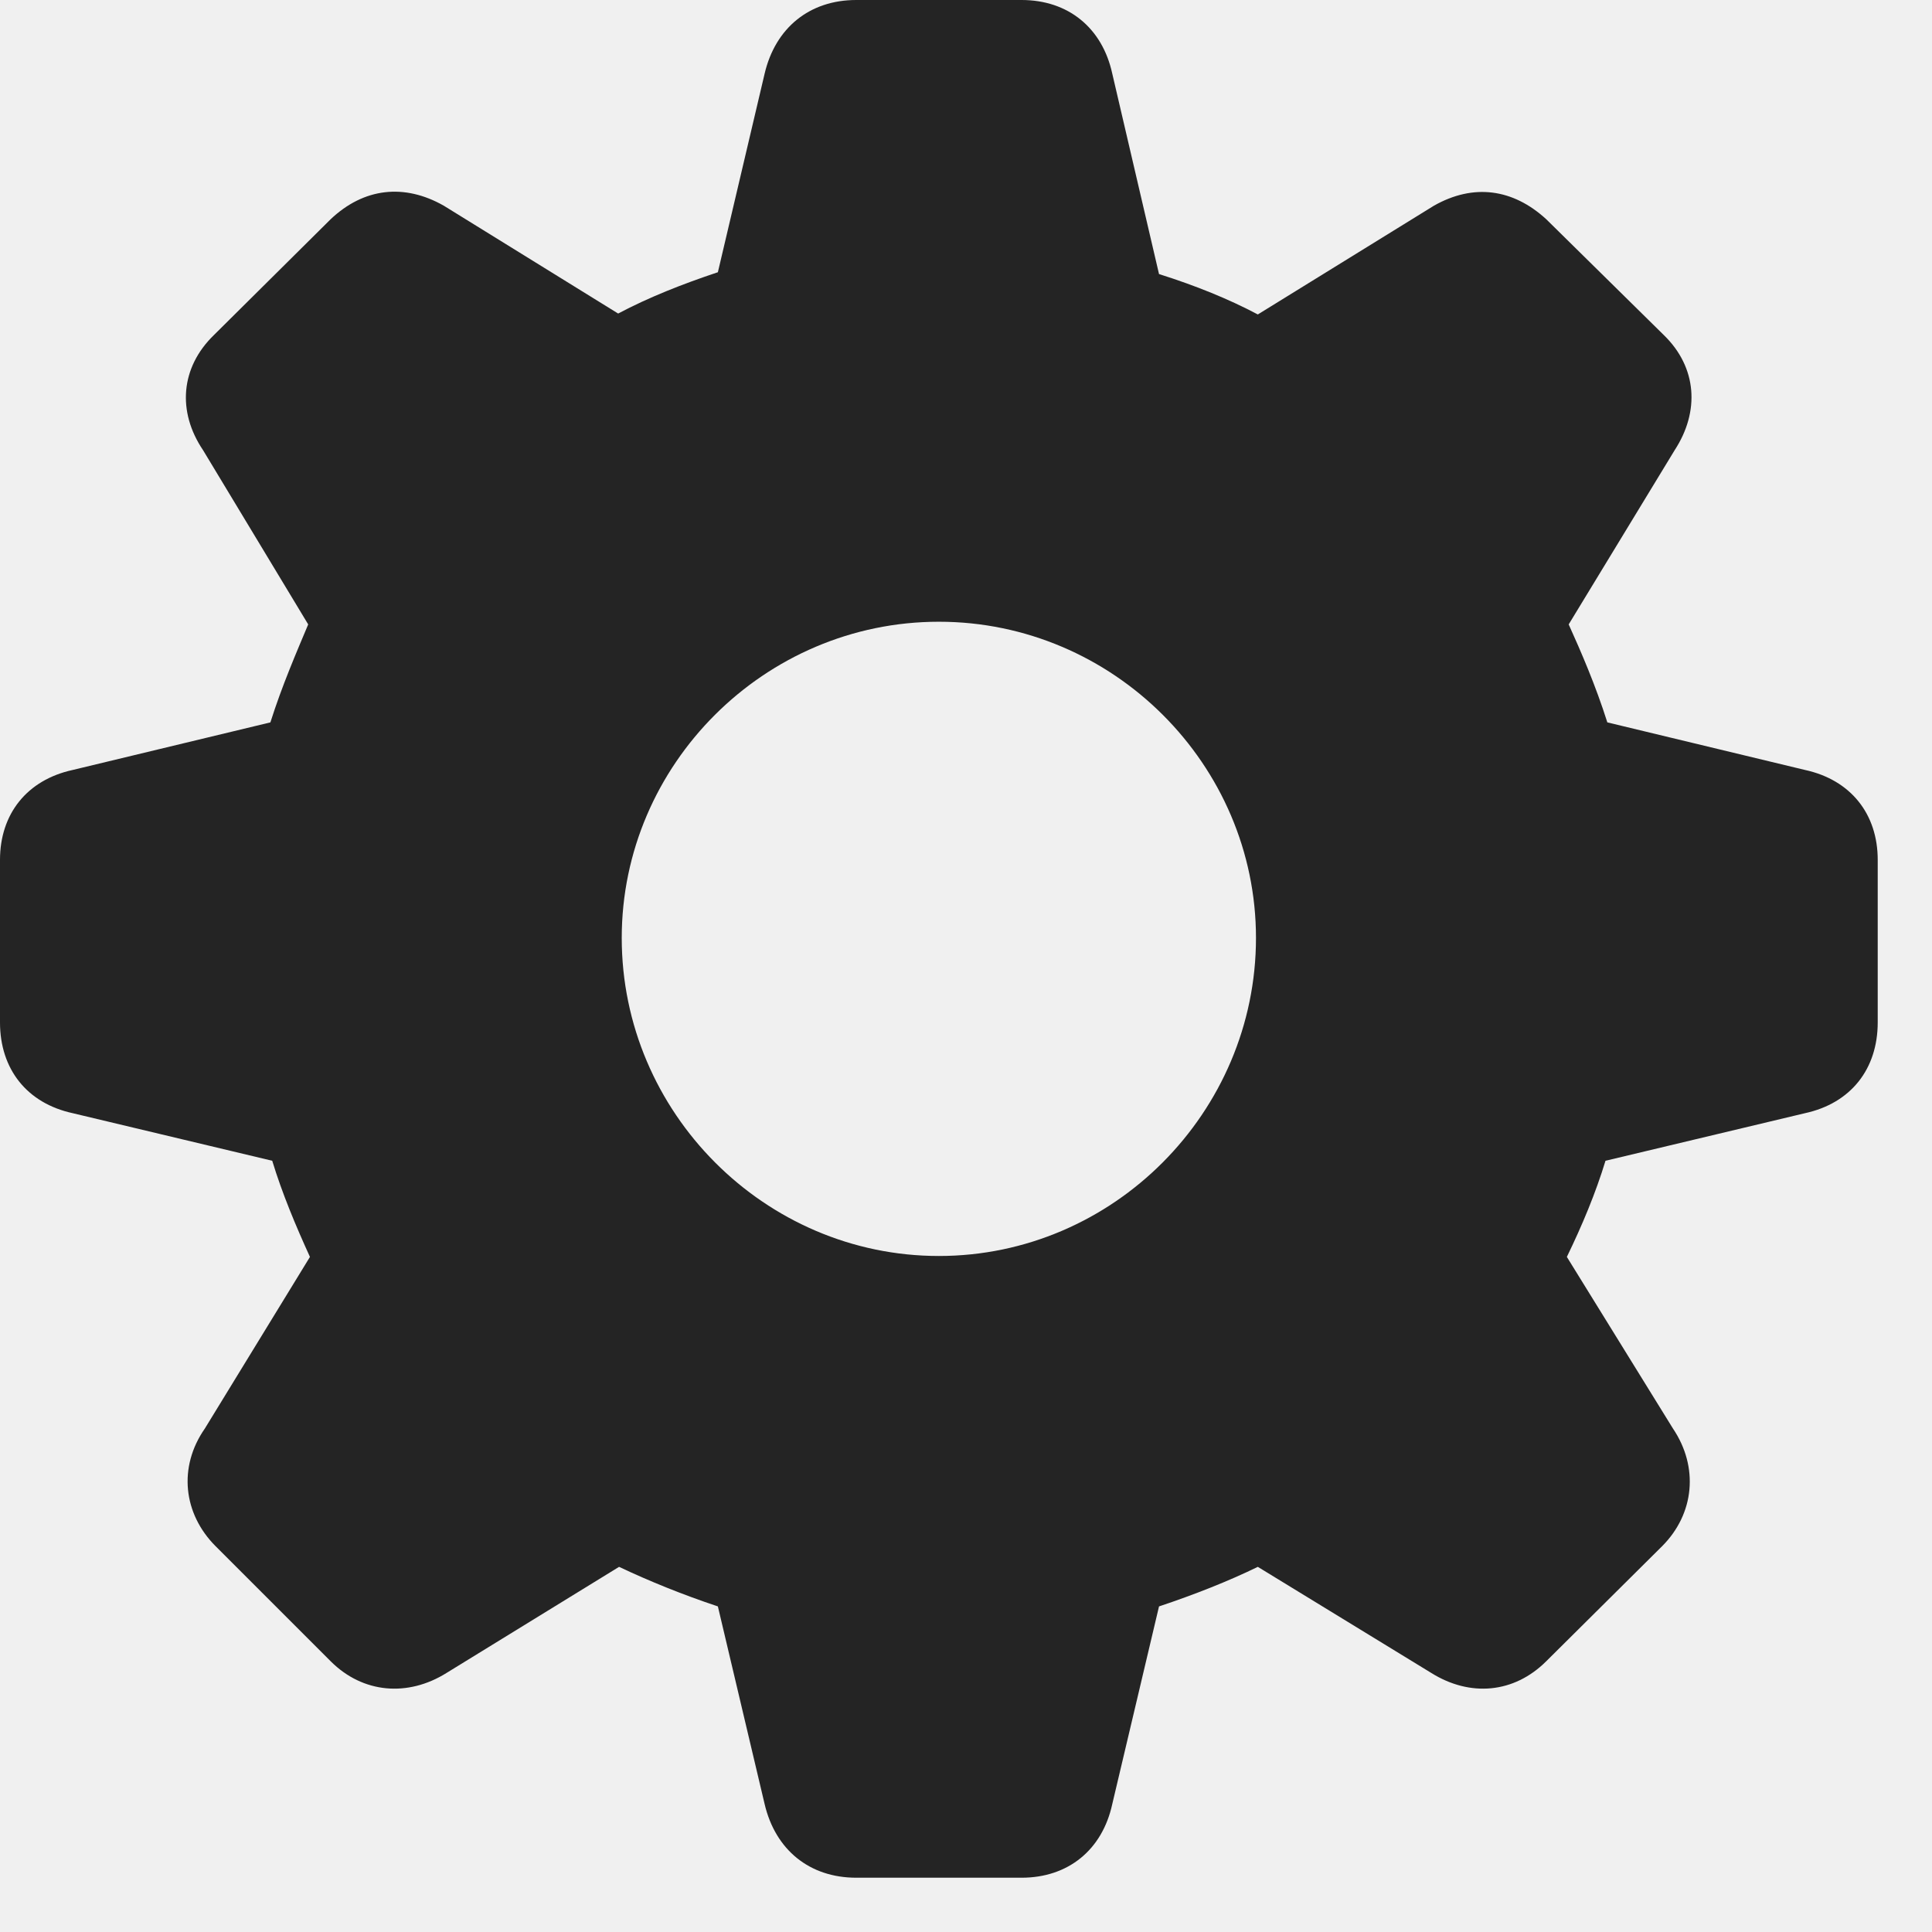
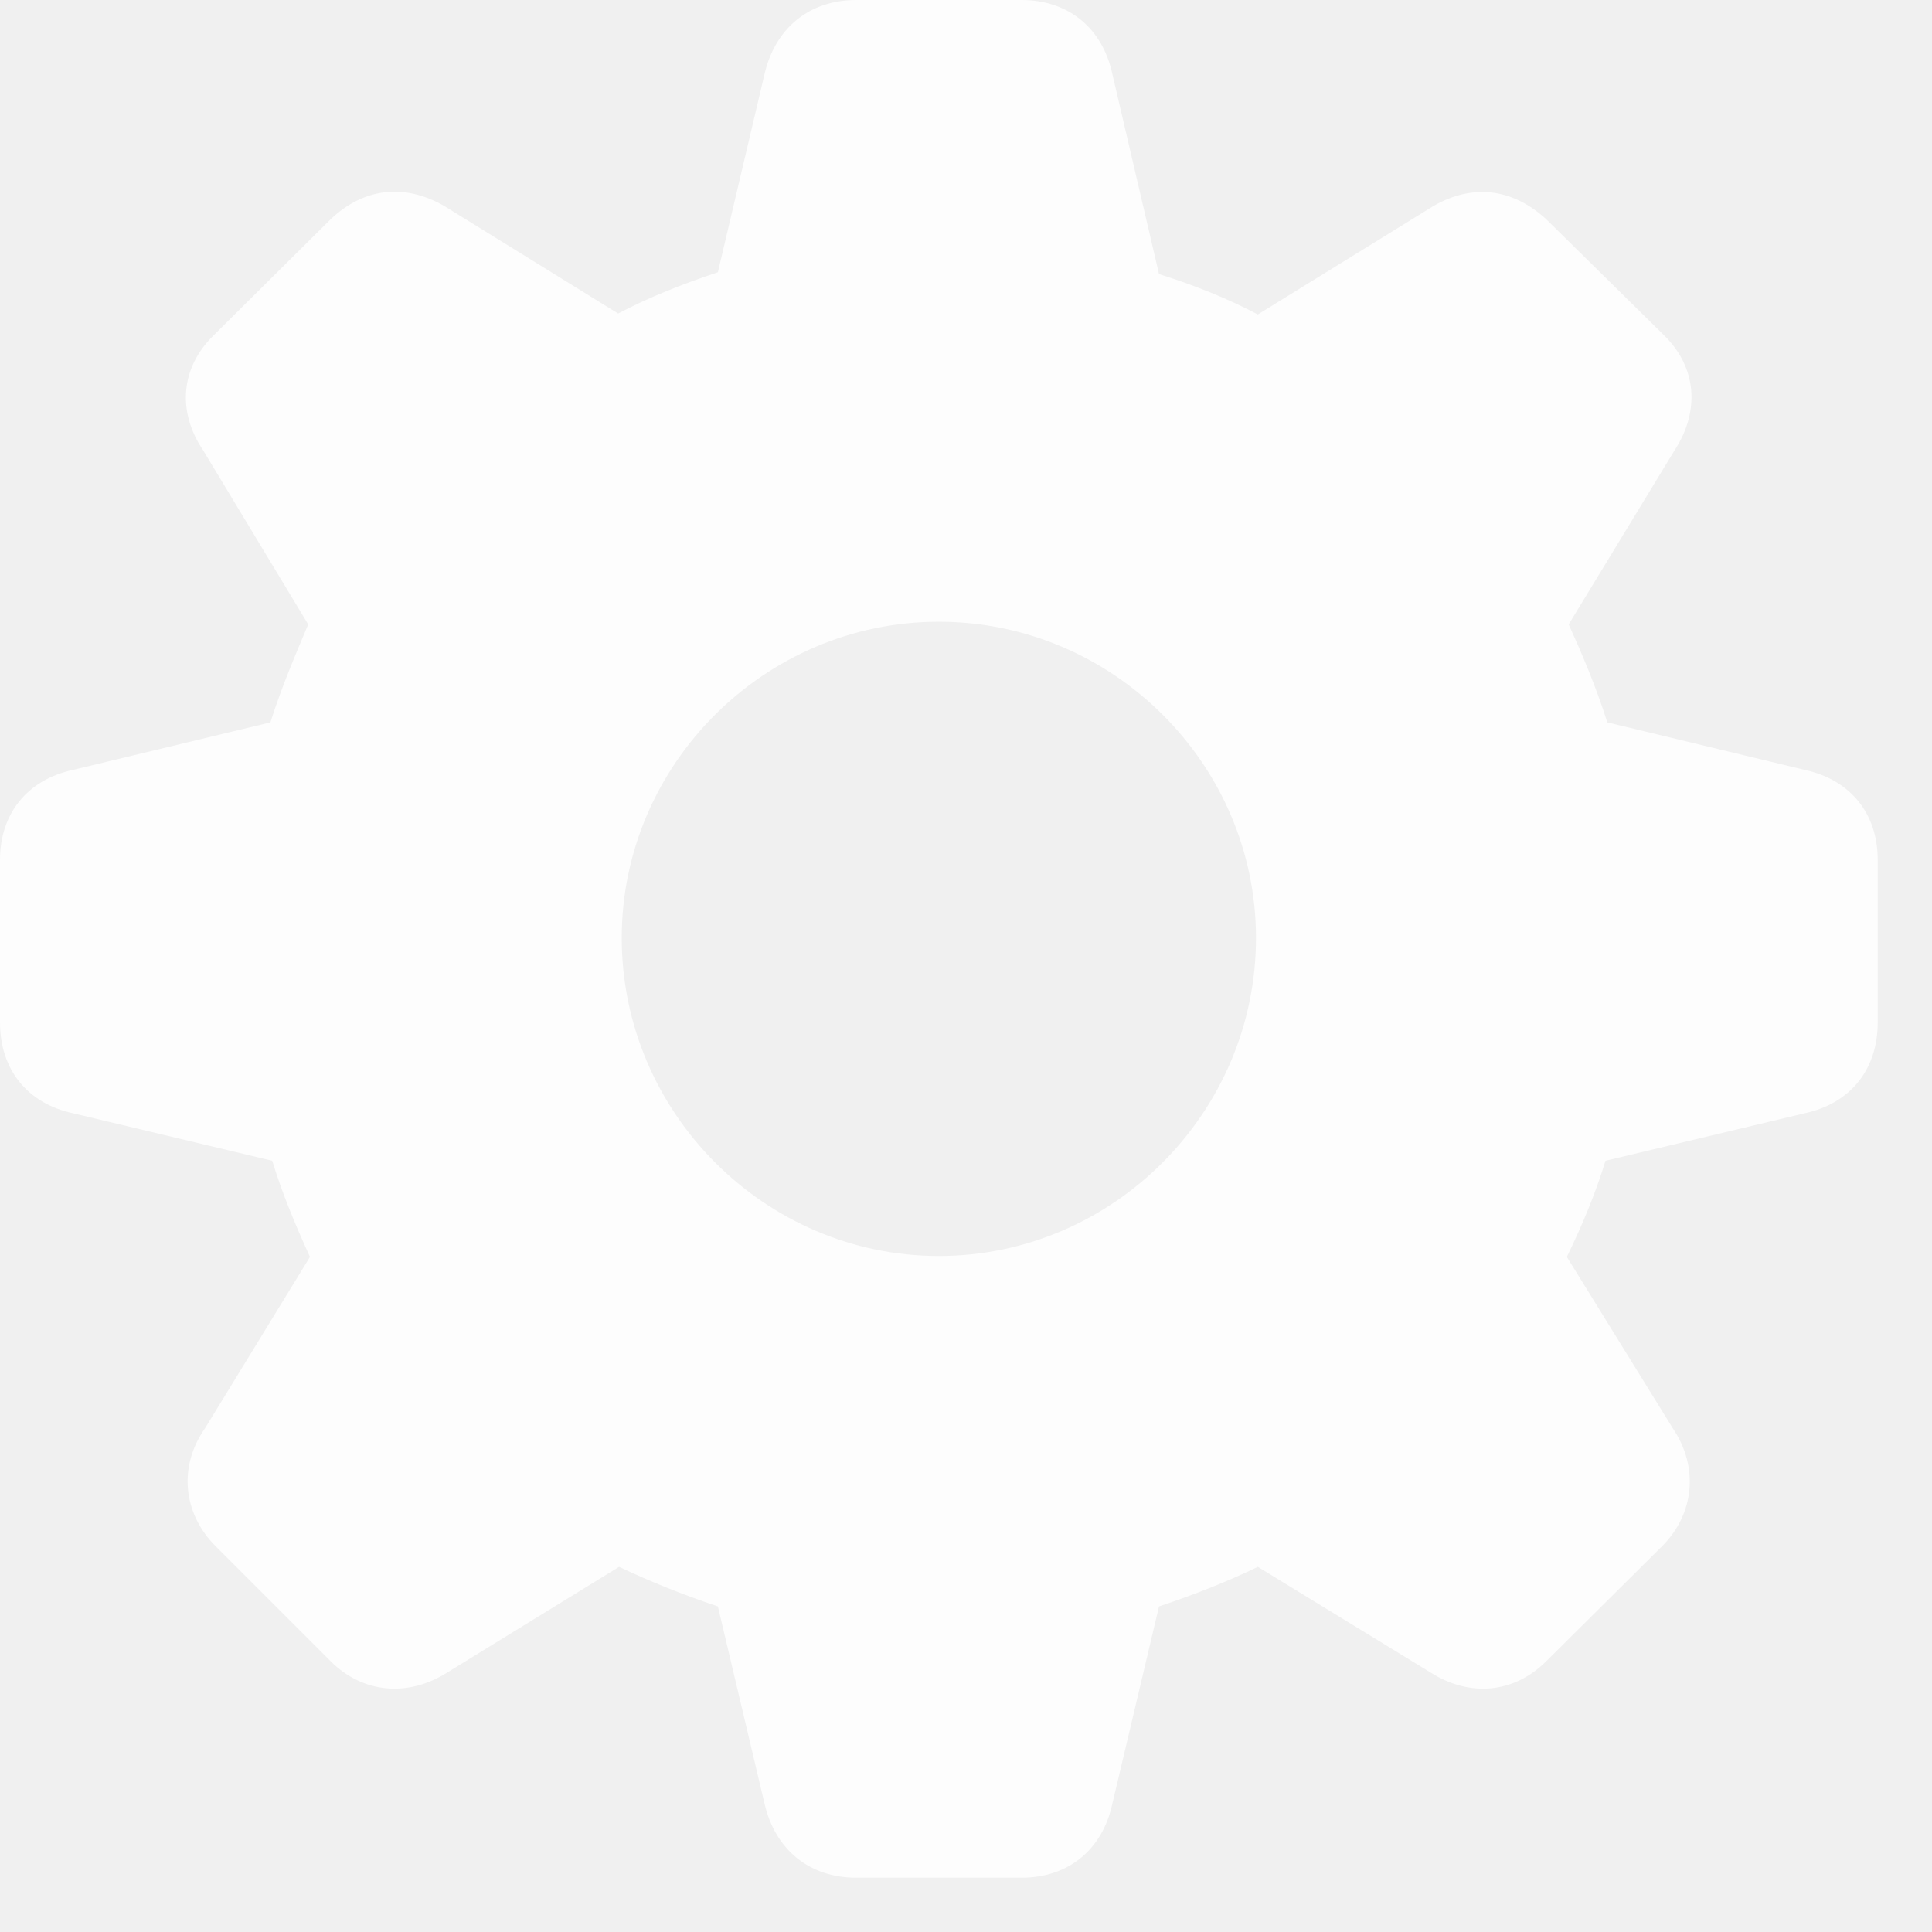
<svg xmlns="http://www.w3.org/2000/svg" width="21" height="21" viewBox="0 0 21 21" fill="none">
  <g clip-path="url(#clip0_1902_105)">
-     <path d="M9.307 20.41H11.104C11.611 20.41 11.982 20.107 12.09 19.609L12.598 17.461C12.979 17.334 13.35 17.188 13.672 17.031L15.557 18.184C15.977 18.447 16.455 18.408 16.807 18.057L18.066 16.807C18.418 16.455 18.467 15.947 18.184 15.527L17.031 13.662C17.197 13.32 17.344 12.969 17.451 12.617L19.619 12.1C20.117 11.992 20.41 11.621 20.41 11.113V9.346C20.41 8.848 20.117 8.477 19.619 8.369L17.471 7.852C17.344 7.451 17.188 7.09 17.051 6.787L18.203 4.893C18.477 4.473 18.447 3.994 18.086 3.643L16.807 2.383C16.445 2.051 16.016 1.992 15.586 2.236L13.672 3.418C13.359 3.252 12.998 3.105 12.598 2.979L12.09 0.801C11.982 0.303 11.611 0 11.104 0H9.307C8.799 0 8.428 0.303 8.311 0.801L7.803 2.959C7.422 3.086 7.051 3.232 6.719 3.408L4.824 2.236C4.395 1.992 3.955 2.041 3.594 2.383L2.324 3.643C1.963 3.994 1.924 4.473 2.207 4.893L3.35 6.787C3.223 7.09 3.066 7.451 2.939 7.852L0.791 8.369C0.293 8.477 0 8.848 0 9.346V11.113C0 11.621 0.293 11.992 0.791 12.1L2.959 12.617C3.066 12.969 3.213 13.32 3.369 13.662L2.227 15.527C1.934 15.947 1.992 16.455 2.344 16.807L3.594 18.057C3.945 18.408 4.434 18.447 4.854 18.184L6.729 17.031C7.061 17.188 7.422 17.334 7.803 17.461L8.311 19.609C8.428 20.107 8.799 20.41 9.307 20.41ZM10.205 13.652C8.311 13.652 6.758 12.09 6.758 10.195C6.758 8.311 8.311 6.758 10.205 6.758C12.1 6.758 13.652 8.311 13.652 10.195C13.652 12.09 12.1 13.652 10.205 13.652Z" fill="black" fill-opacity="0.85" />
+     <path d="M9.307 20.41H11.104C11.611 20.41 11.982 20.107 12.09 19.609L12.598 17.461C12.979 17.334 13.35 17.188 13.672 17.031L15.557 18.184C15.977 18.447 16.455 18.408 16.807 18.057L18.066 16.807C18.418 16.455 18.467 15.947 18.184 15.527L17.031 13.662C17.197 13.32 17.344 12.969 17.451 12.617L19.619 12.1C20.117 11.992 20.41 11.621 20.41 11.113V9.346C20.41 8.848 20.117 8.477 19.619 8.369L17.471 7.852C17.344 7.451 17.188 7.09 17.051 6.787L18.203 4.893C18.477 4.473 18.447 3.994 18.086 3.643L16.807 2.383C16.445 2.051 16.016 1.992 15.586 2.236L13.672 3.418C13.359 3.252 12.998 3.105 12.598 2.979L12.09 0.801C11.982 0.303 11.611 0 11.104 0H9.307C8.799 0 8.428 0.303 8.311 0.801L7.803 2.959C7.422 3.086 7.051 3.232 6.719 3.408L4.824 2.236C4.395 1.992 3.955 2.041 3.594 2.383L2.324 3.643C1.963 3.994 1.924 4.473 2.207 4.893L3.35 6.787C3.223 7.09 3.066 7.451 2.939 7.852L0.791 8.369C0.293 8.477 0 8.848 0 9.346V11.113C0 11.621 0.293 11.992 0.791 12.1L2.959 12.617C3.066 12.969 3.213 13.32 3.369 13.662L2.227 15.527C1.934 15.947 1.992 16.455 2.344 16.807L3.594 18.057C3.945 18.408 4.434 18.447 4.854 18.184L6.729 17.031C7.061 17.188 7.422 17.334 7.803 17.461L8.311 19.609C8.428 20.107 8.799 20.41 9.307 20.41ZM10.205 13.652C8.311 13.652 6.758 12.09 6.758 10.195C6.758 8.311 8.311 6.758 10.205 6.758C12.1 6.758 13.652 8.311 13.652 10.195C13.652 12.09 12.1 13.652 10.205 13.652Z" fill="white" fill-opacity="0.85" />
  </g>
  <defs>
    <clipPath id="clip0_1902_105">
      <rect width="20.41" height="20.42" fill="white" />
    </clipPath>
  </defs>
</svg>
